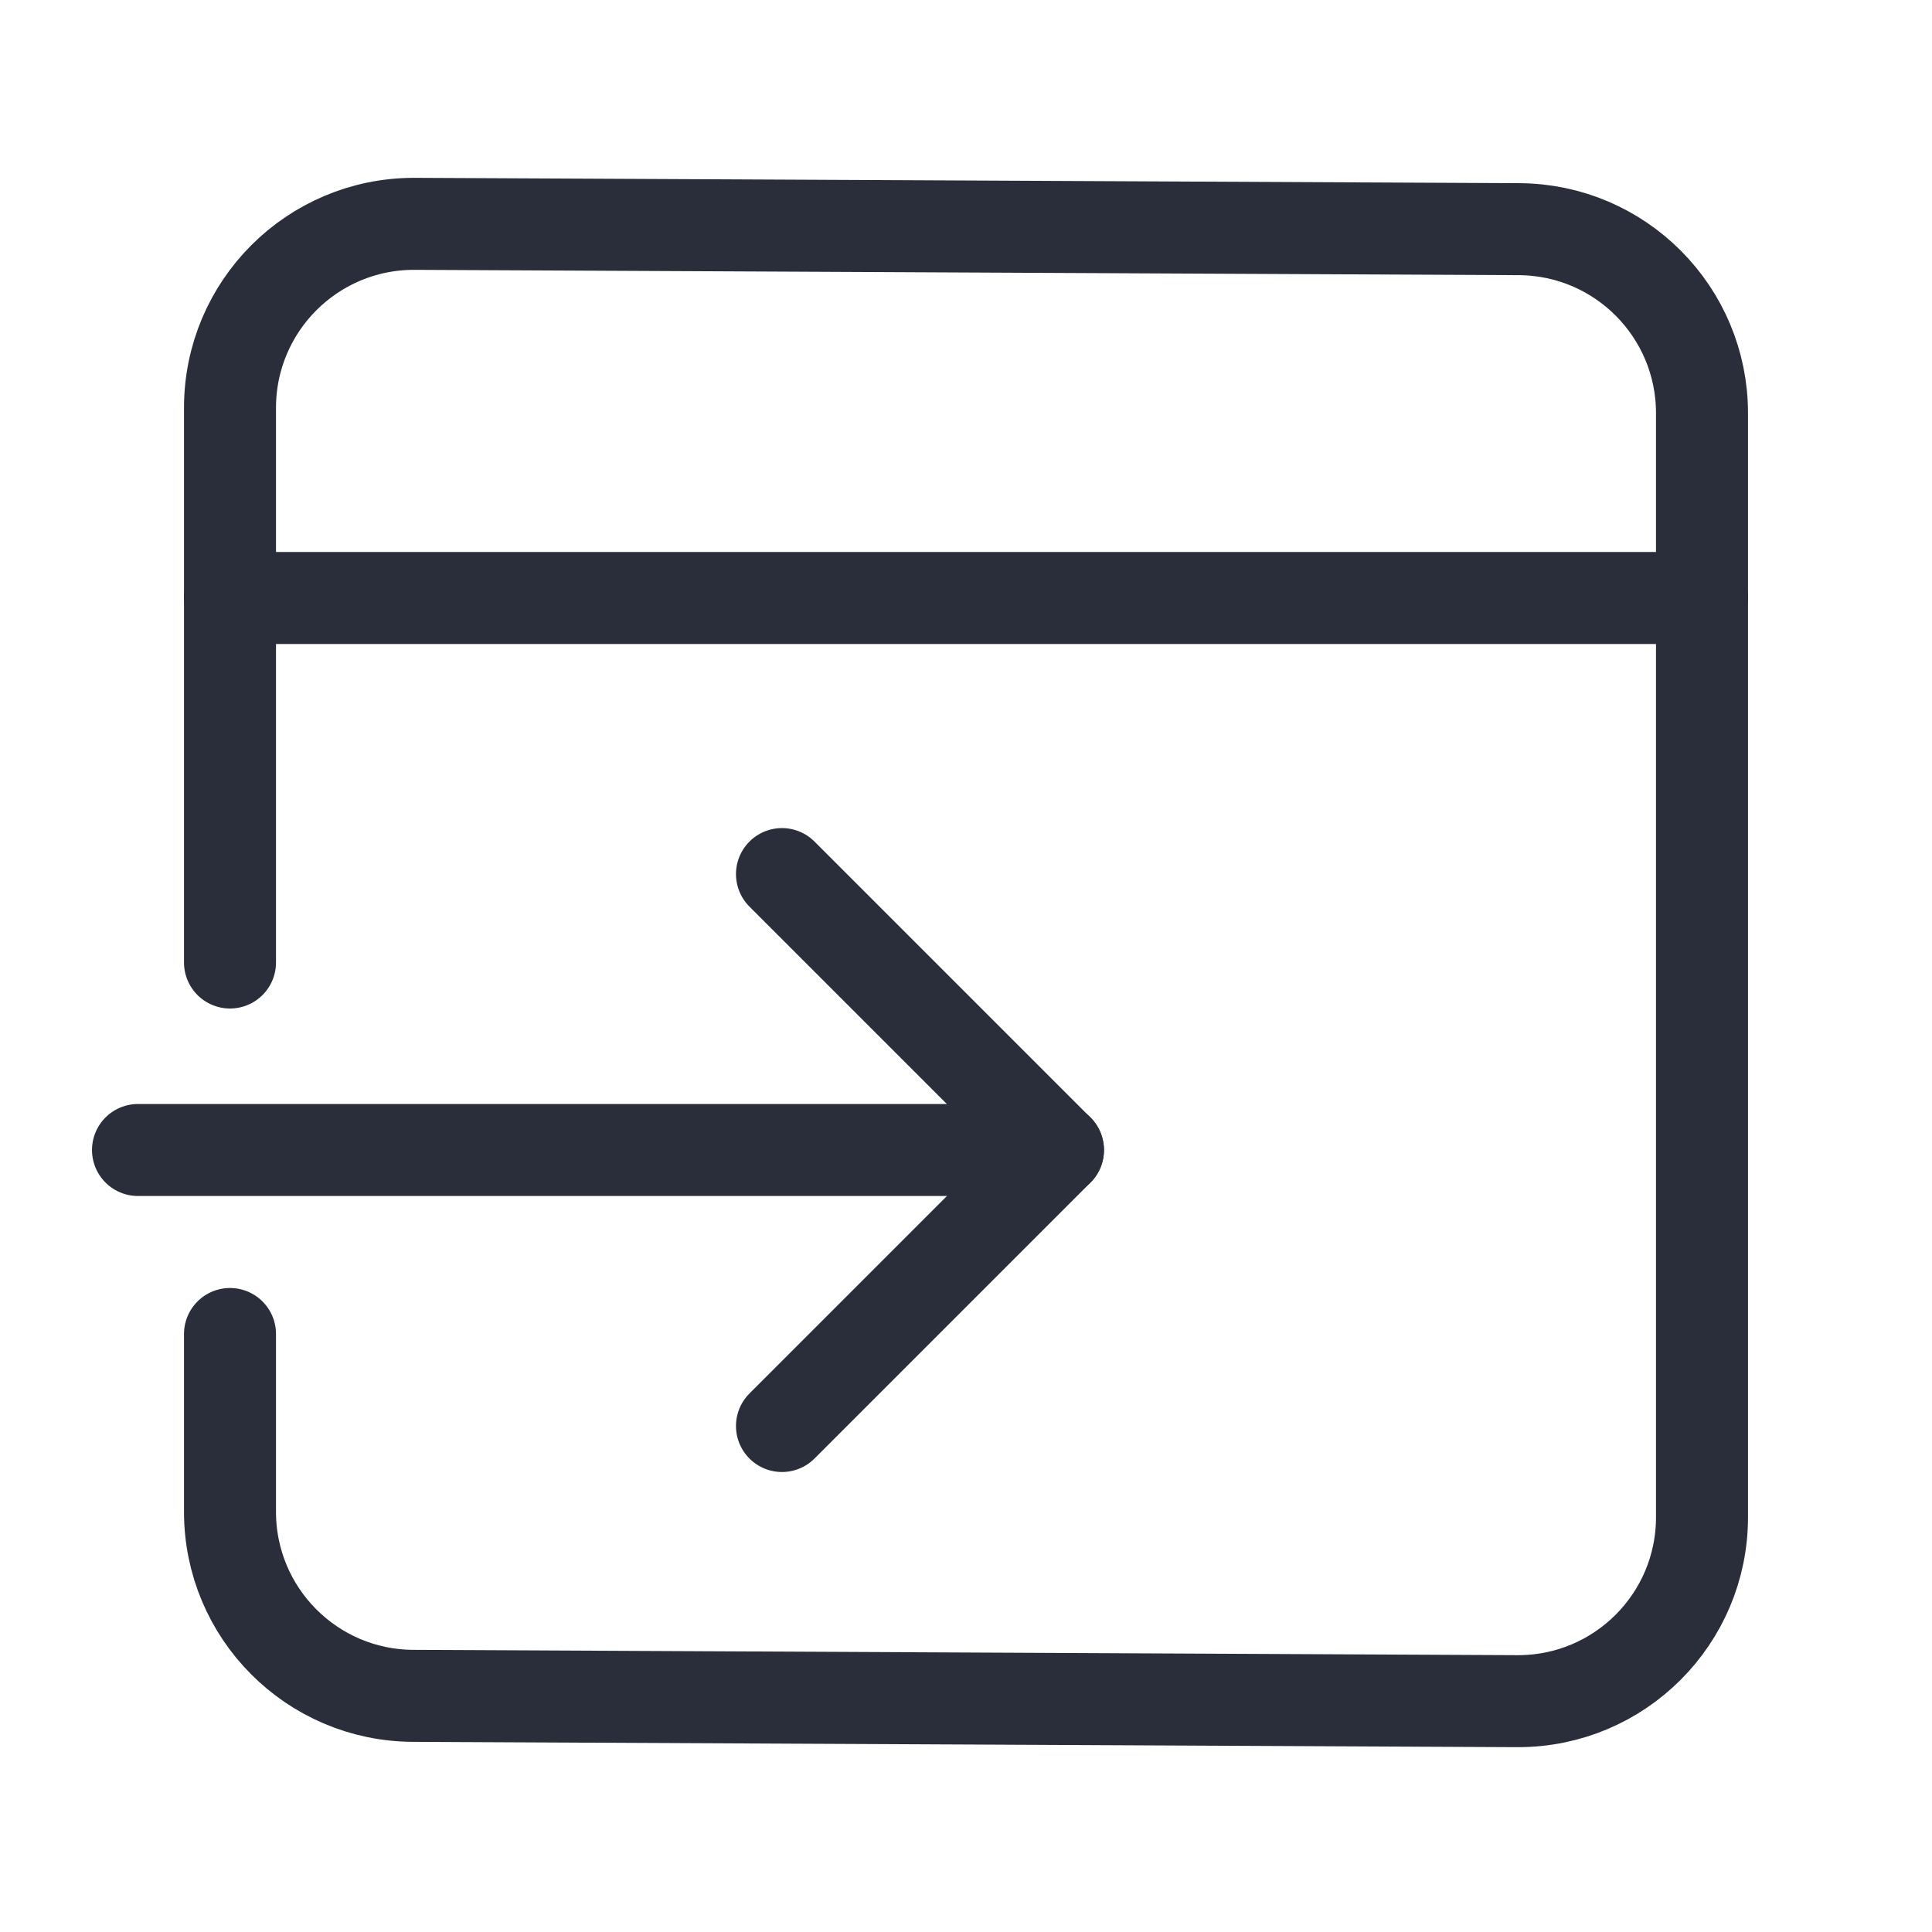
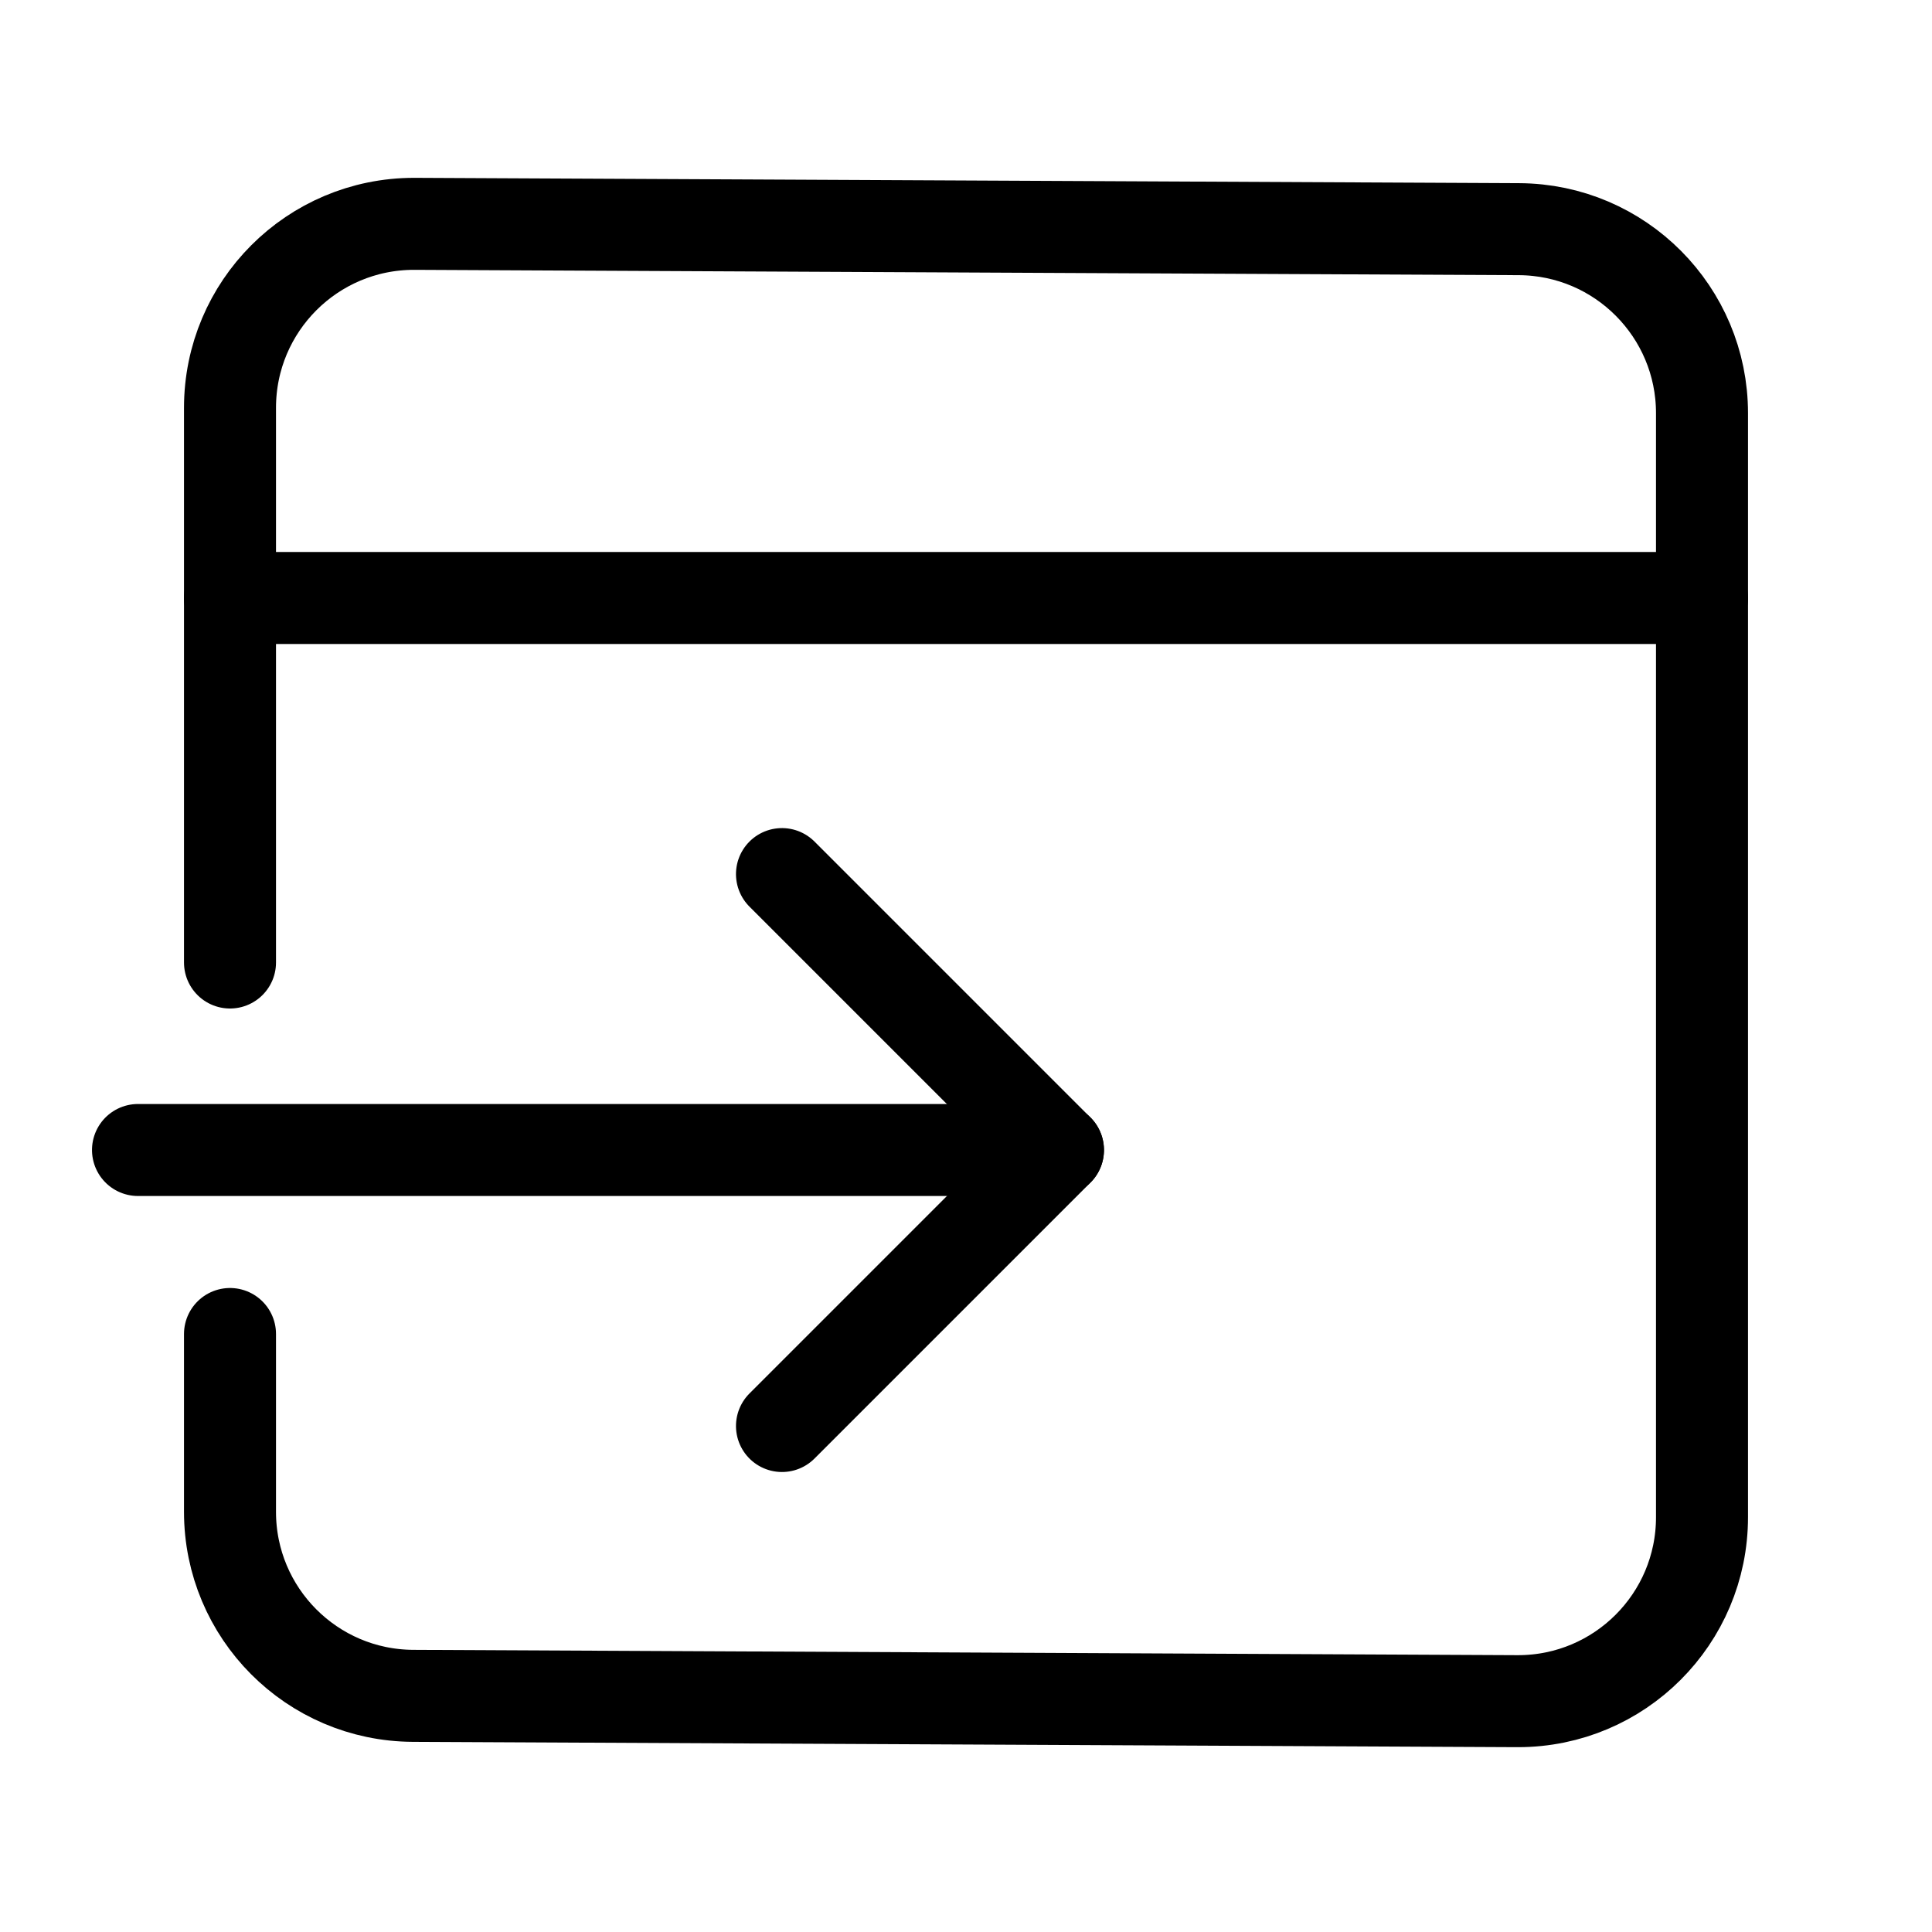
<svg xmlns="http://www.w3.org/2000/svg" height="21" viewBox="0 0 21 21" width="21">
-   <g fill="none" fill-rule="evenodd" stroke="#2a2e3b" stroke-linecap="round" stroke-linejoin="round" transform="translate(1 2)">
+   <g fill="none" fill-rule="evenodd" stroke="currentColor" stroke-linecap="round" stroke-linejoin="round" transform="translate(1 2)">
    <path d="m1.5 8.462v-6.029c0-1.105.895-2 2-2h.01l12.0.058c1.101.005 1.99.899 1.99 2v12c0 1.105-.895 2-2 2-.003 0-.006 0-.01 0l-12-.058c-1.101-.005-1.99-.899-1.99-2v-1.933" />
    <path d="m1.5 4.5h16" />
    <path d="m9.621 8.379v4.242h-4.242" transform="matrix(.7071068 .7071068 .7071068 -.7071068 -5.228144 12.62186)" />
    <path d="m5.5 5.5v10" transform="matrix(0 1 -1 0 16 5)" />
  </g>
</svg>
